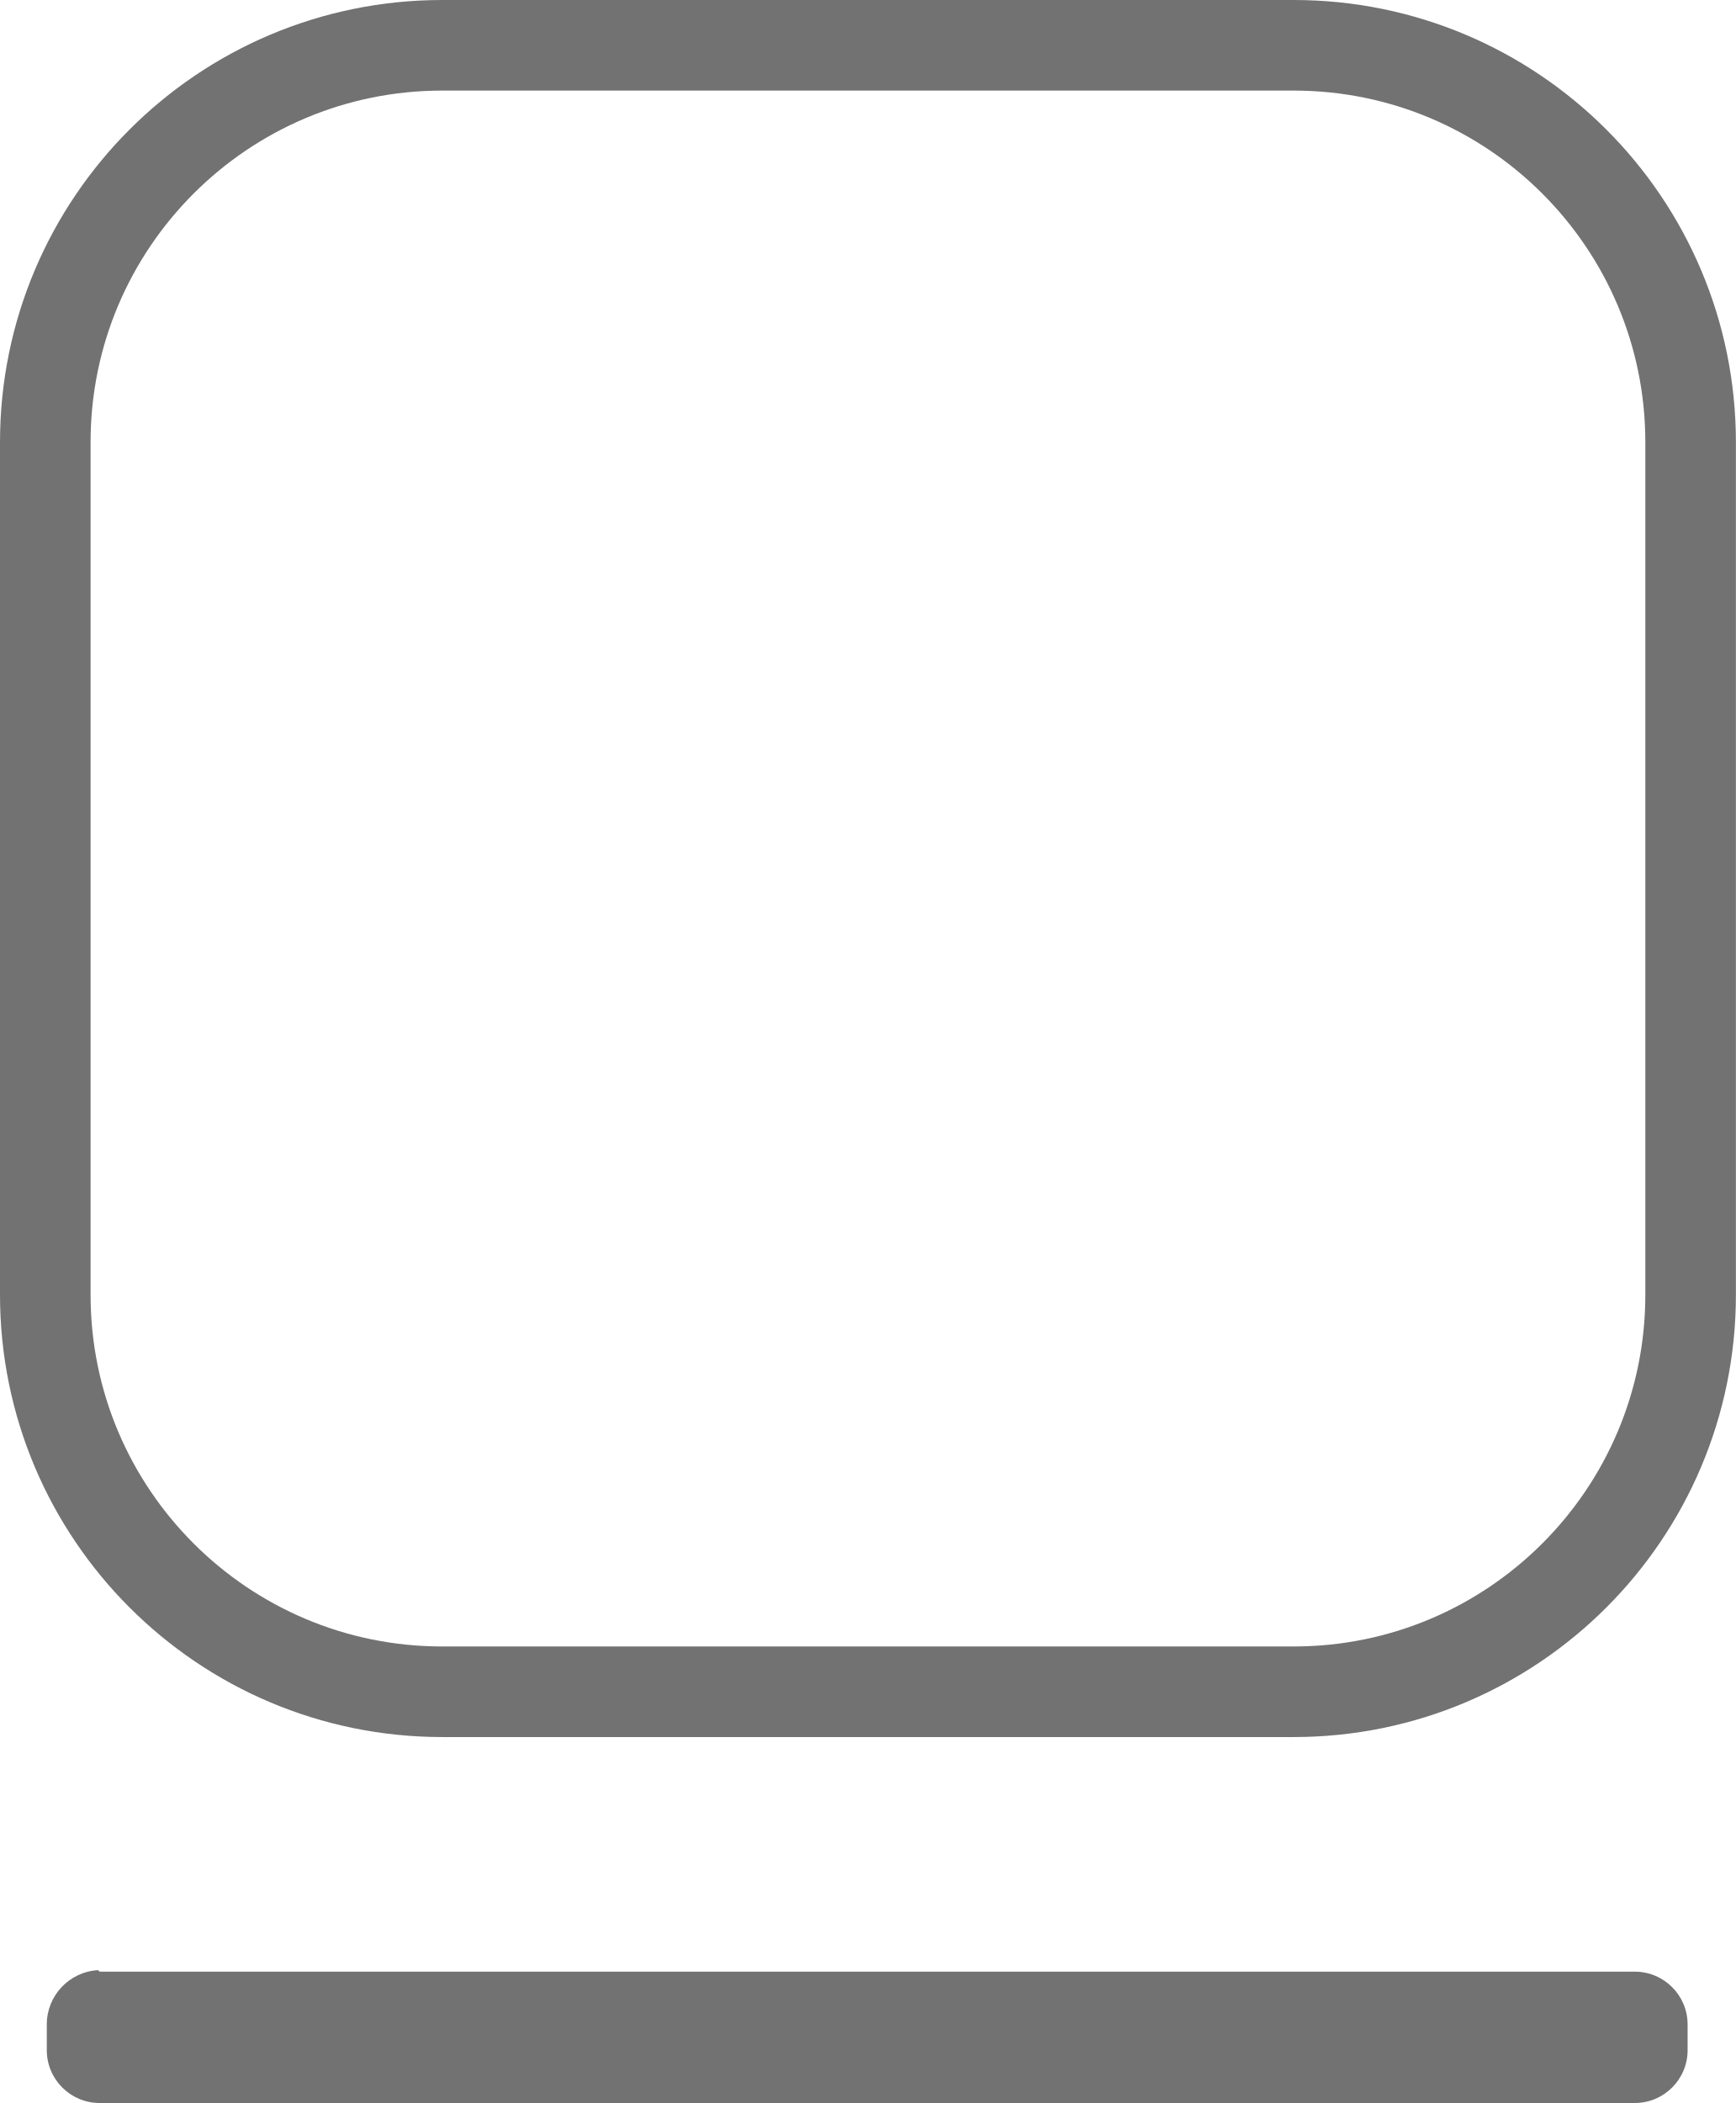
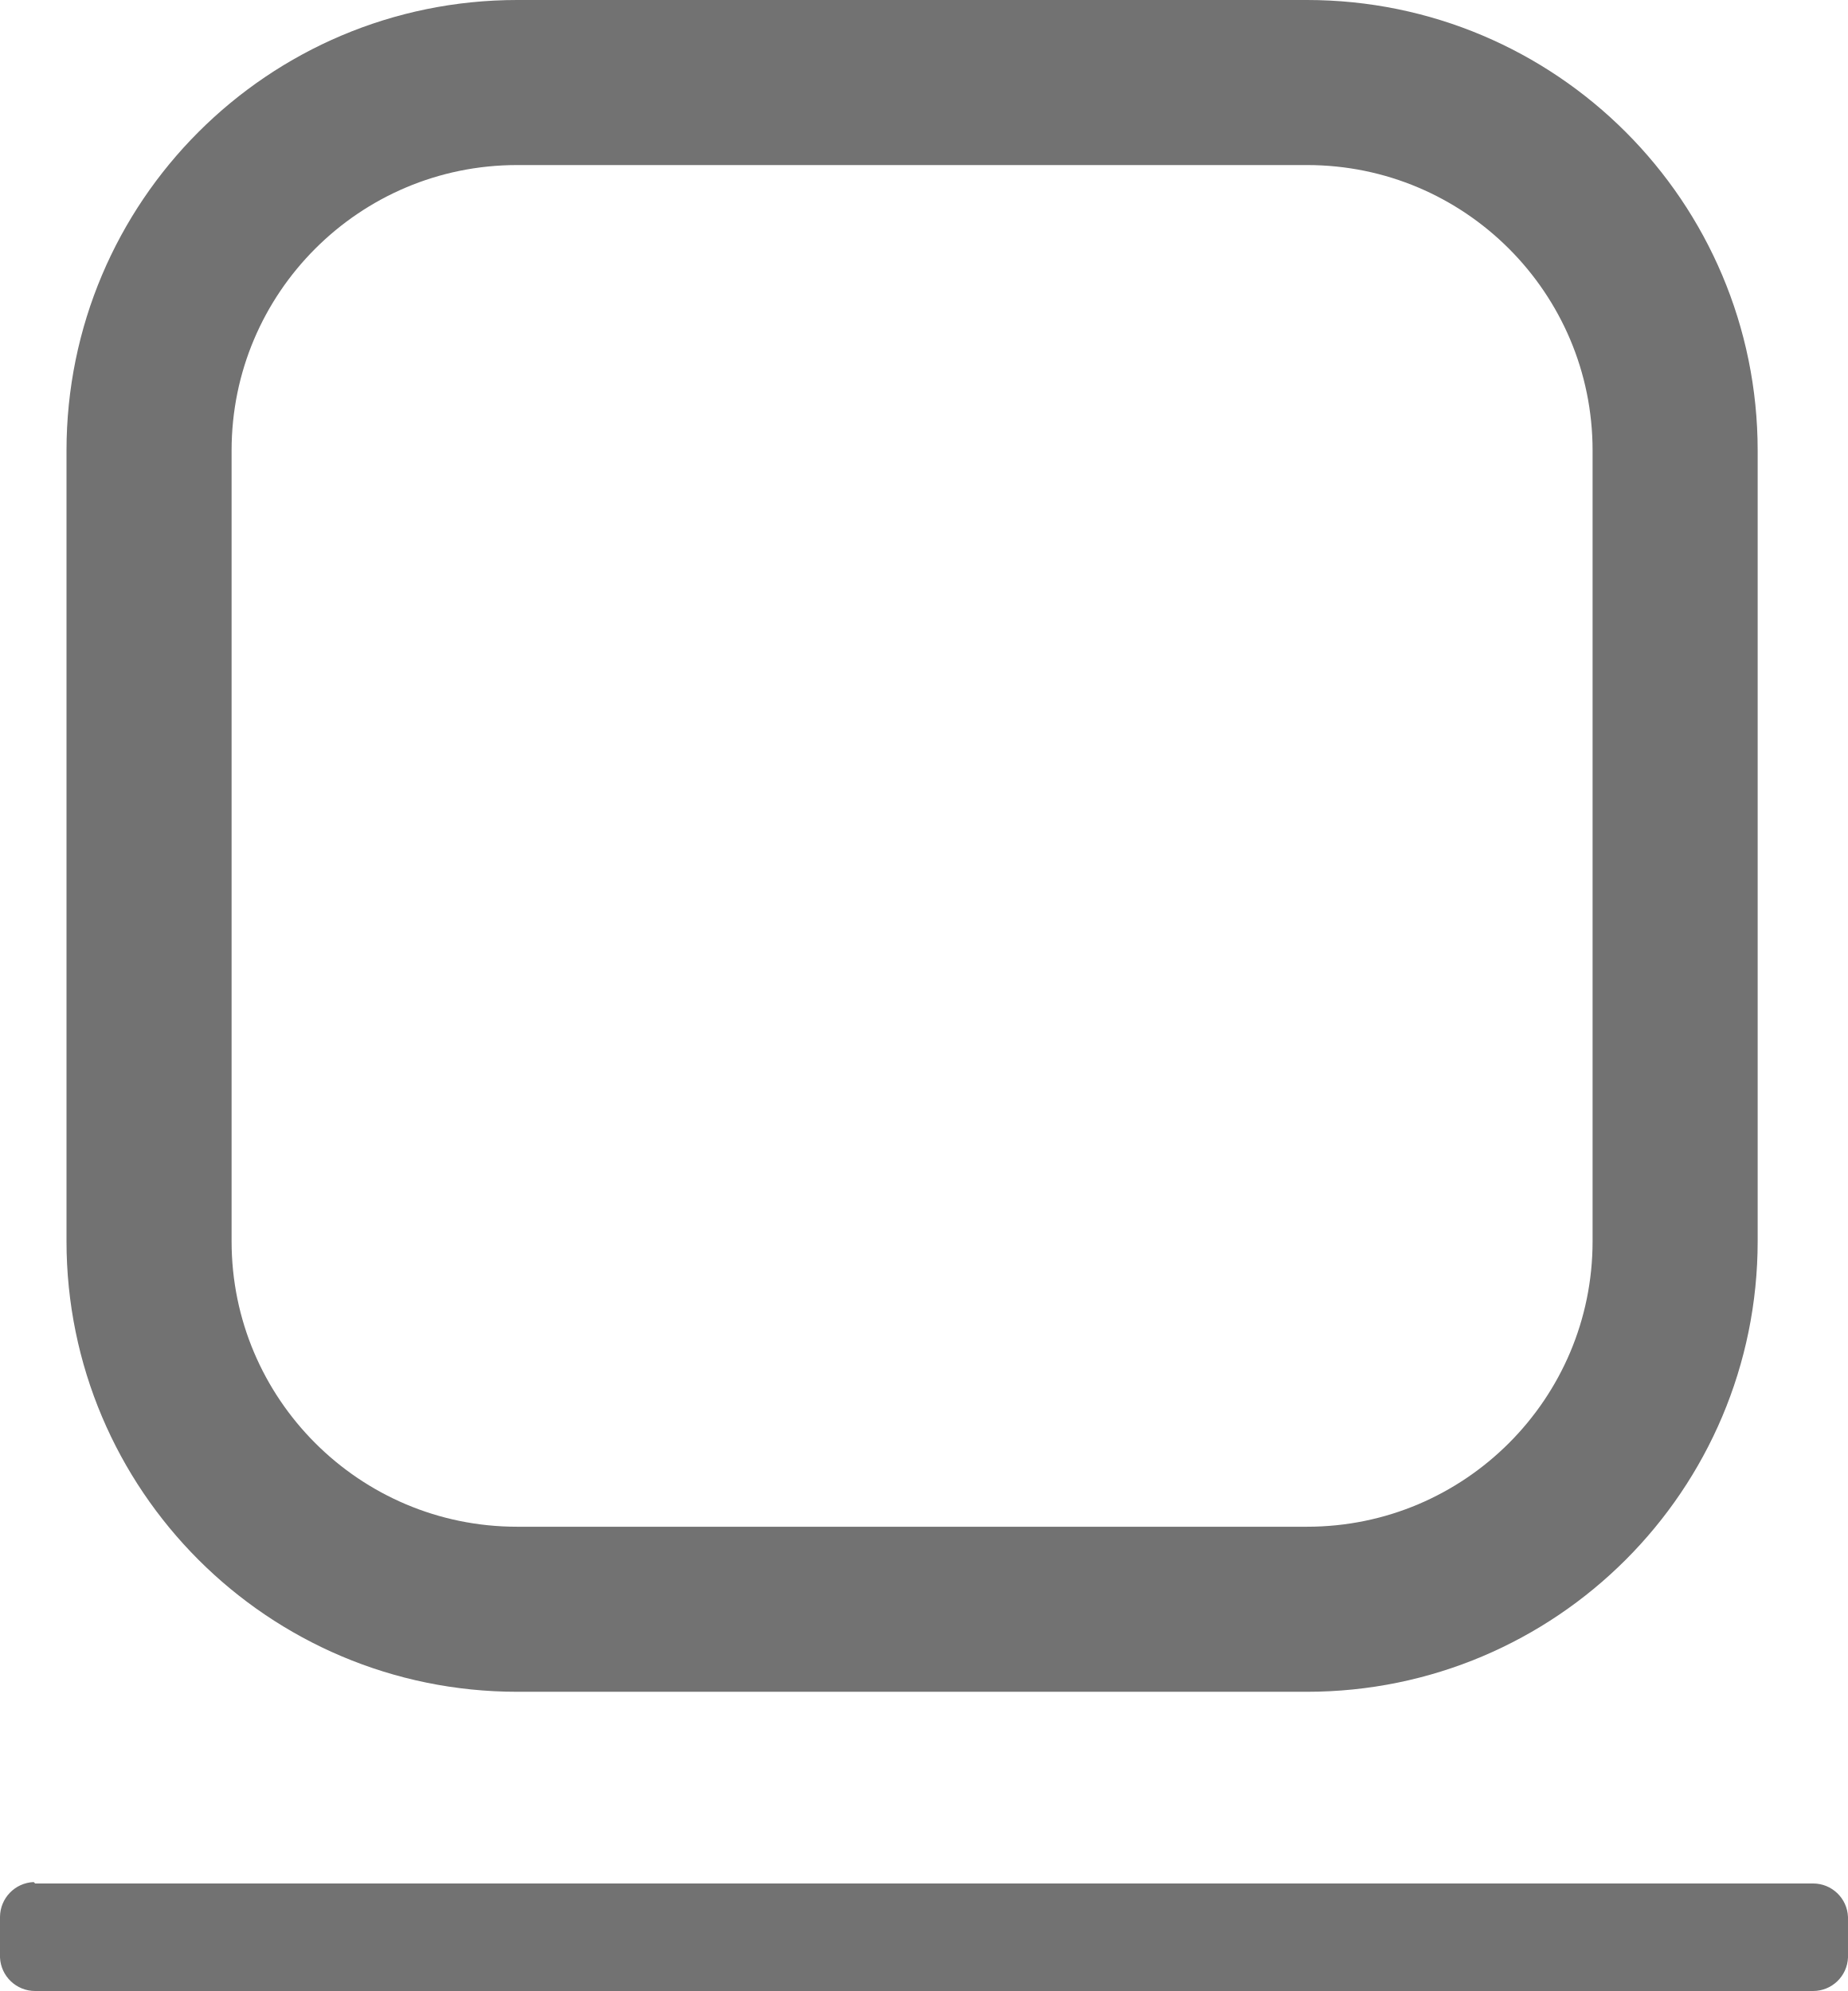
- <svg xmlns="http://www.w3.org/2000/svg" width="115" height="139.3" viewBox="0 0 115 139.3">
-   <rect x="3" y="3" width="109" height="109.06" rx="26.3" style="fill:none;stroke:#727272;stroke-miterlimit:10;stroke-width:6px" />
-   <path d="M6.6,130.6H108.3a3.5,3.5,0,0,1,3.5,3.5h0v1.7a3.5,3.5,0,0,1-3.5,3.5H6.6a3.5,3.5,0,0,1-3.5-3.5h0v-1.7a3.6,3.6,0,0,1,3.4-3.6Z" transform="translate(0 0)" style="fill:#727272" />
+ <svg xmlns="http://www.w3.org/2000/svg" width="78.36" height="84.44" viewBox="0 0 78.36 84.44">
+   <rect x="6.32" y="3.5" width="64.71" height="64.75" rx="15.61" style="fill:none;stroke:#727272;stroke-miterlimit:10;stroke-width:7px" />
+   <path d="M12.35,85.44H87.74a1.48,1.48,0,0,1,1.48,1.42h0v1.72A1.48,1.48,0,0,1,87.74,90H12.35a1.49,1.49,0,0,1-1.49-1.42h0V86.86a1.49,1.49,0,0,1,1.43-1.48Z" transform="translate(-10.86 -5.56)" style="fill:#727272" />
</svg>
